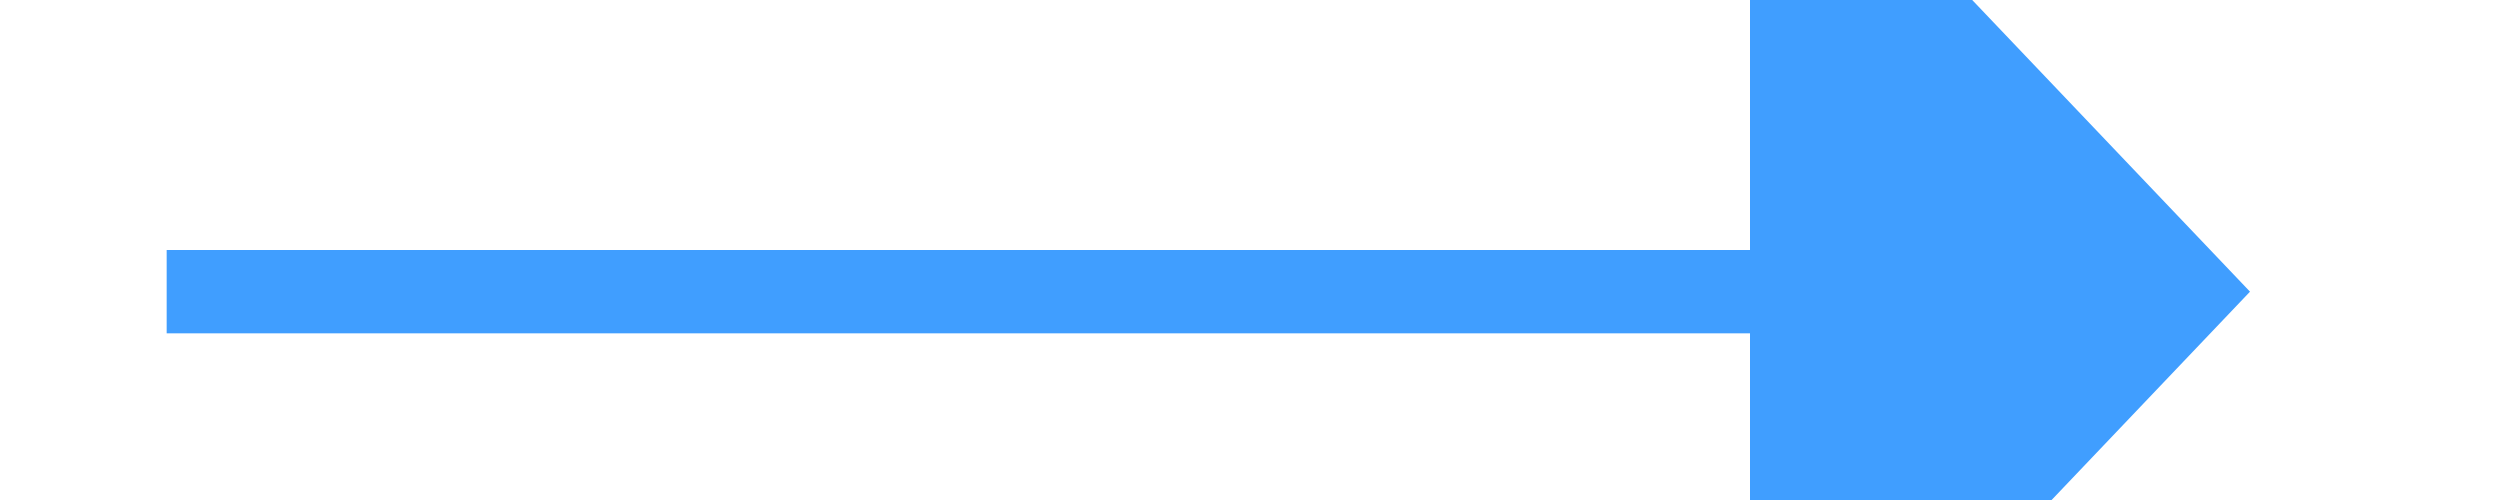
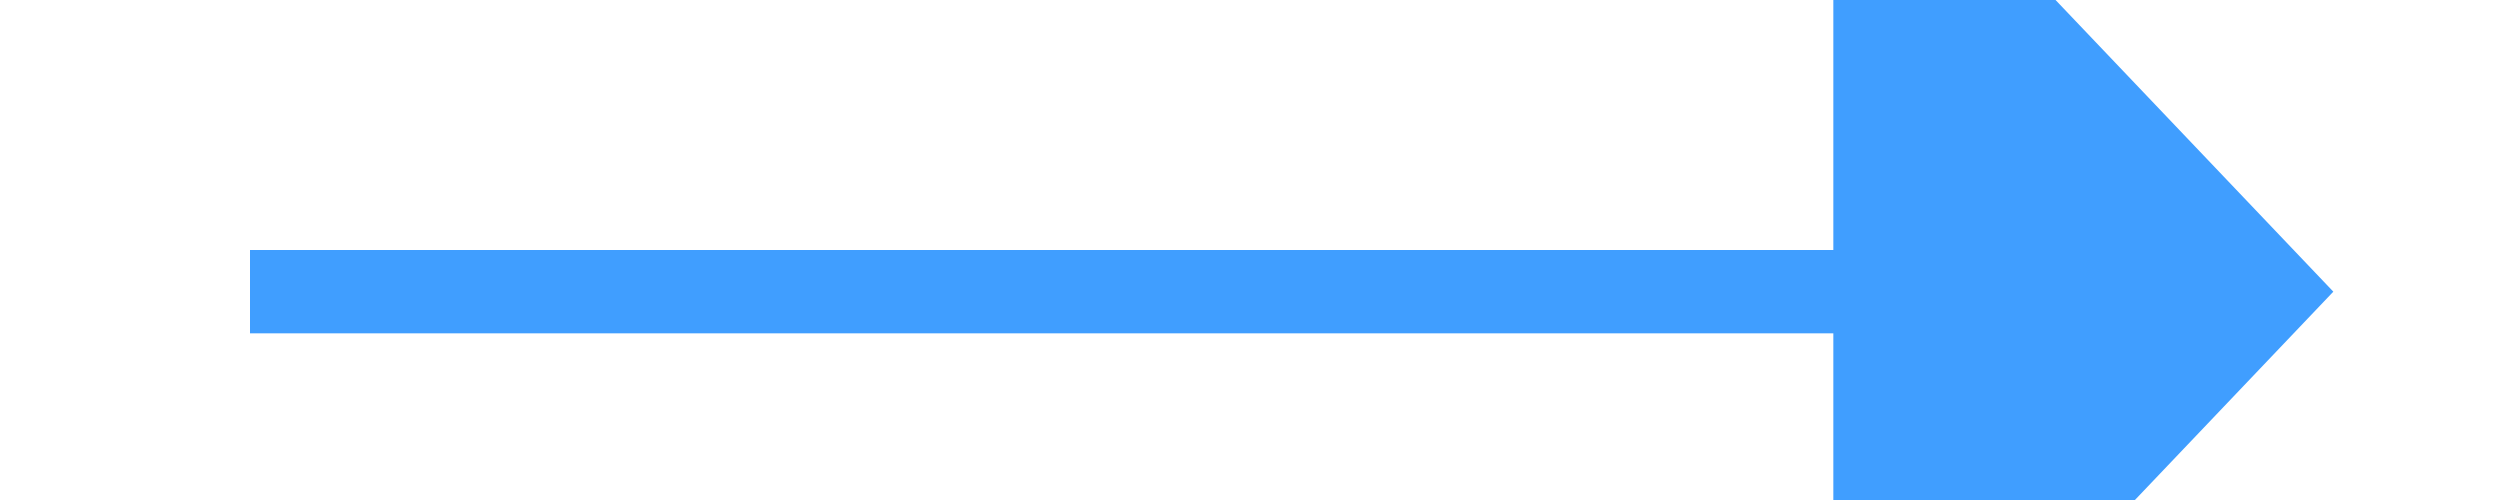
- <svg xmlns="http://www.w3.org/2000/svg" version="1.1" width="30px" height="6px" preserveAspectRatio="xMinYMid meet" viewBox="1228 559  30 4">
-   <g transform="matrix(0 1 -1 0 1804 -682 )">
-     <path d="M 1237.2 568  L 1243.5 574  L 1249.8 568  L 1237.2 568  Z " fill-rule="nonzero" fill="#409eff" stroke="none" transform="matrix(-1 1.22460635382238E-16 -1.22460635382238E-16 -1 2487 1123 )" />
-     <path d="M 1243.5 549  L 1243.5 569  " stroke-width="1" stroke="#409eff" fill="none" transform="matrix(-1 1.22460635382238E-16 -1.22460635382238E-16 -1 2487 1123 )" />
+ <svg xmlns="http://www.w3.org/2000/svg" version="1.1" width="30px" height="6px" preserveAspectRatio="xMinYMid meet" viewBox="1228 505  30 4">
+   <g transform="matrix(0 1 -1 0 1750 -736 )">
+     <path d="M 1237.2 513  L 1243.5 519  L 1249.8 513  L 1237.2 513  Z " fill-rule="nonzero" fill="#409eff" stroke="none" transform="matrix(-1 1.22460635382238E-16 -1.22460635382238E-16 -1 2487 1013 )" />
+     <path d="M 1243.5 494  L 1243.5 514  " stroke-width="1" stroke="#409eff" fill="none" transform="matrix(-1 1.22460635382238E-16 -1.22460635382238E-16 -1 2487 1013 )" />
  </g>
</svg>
